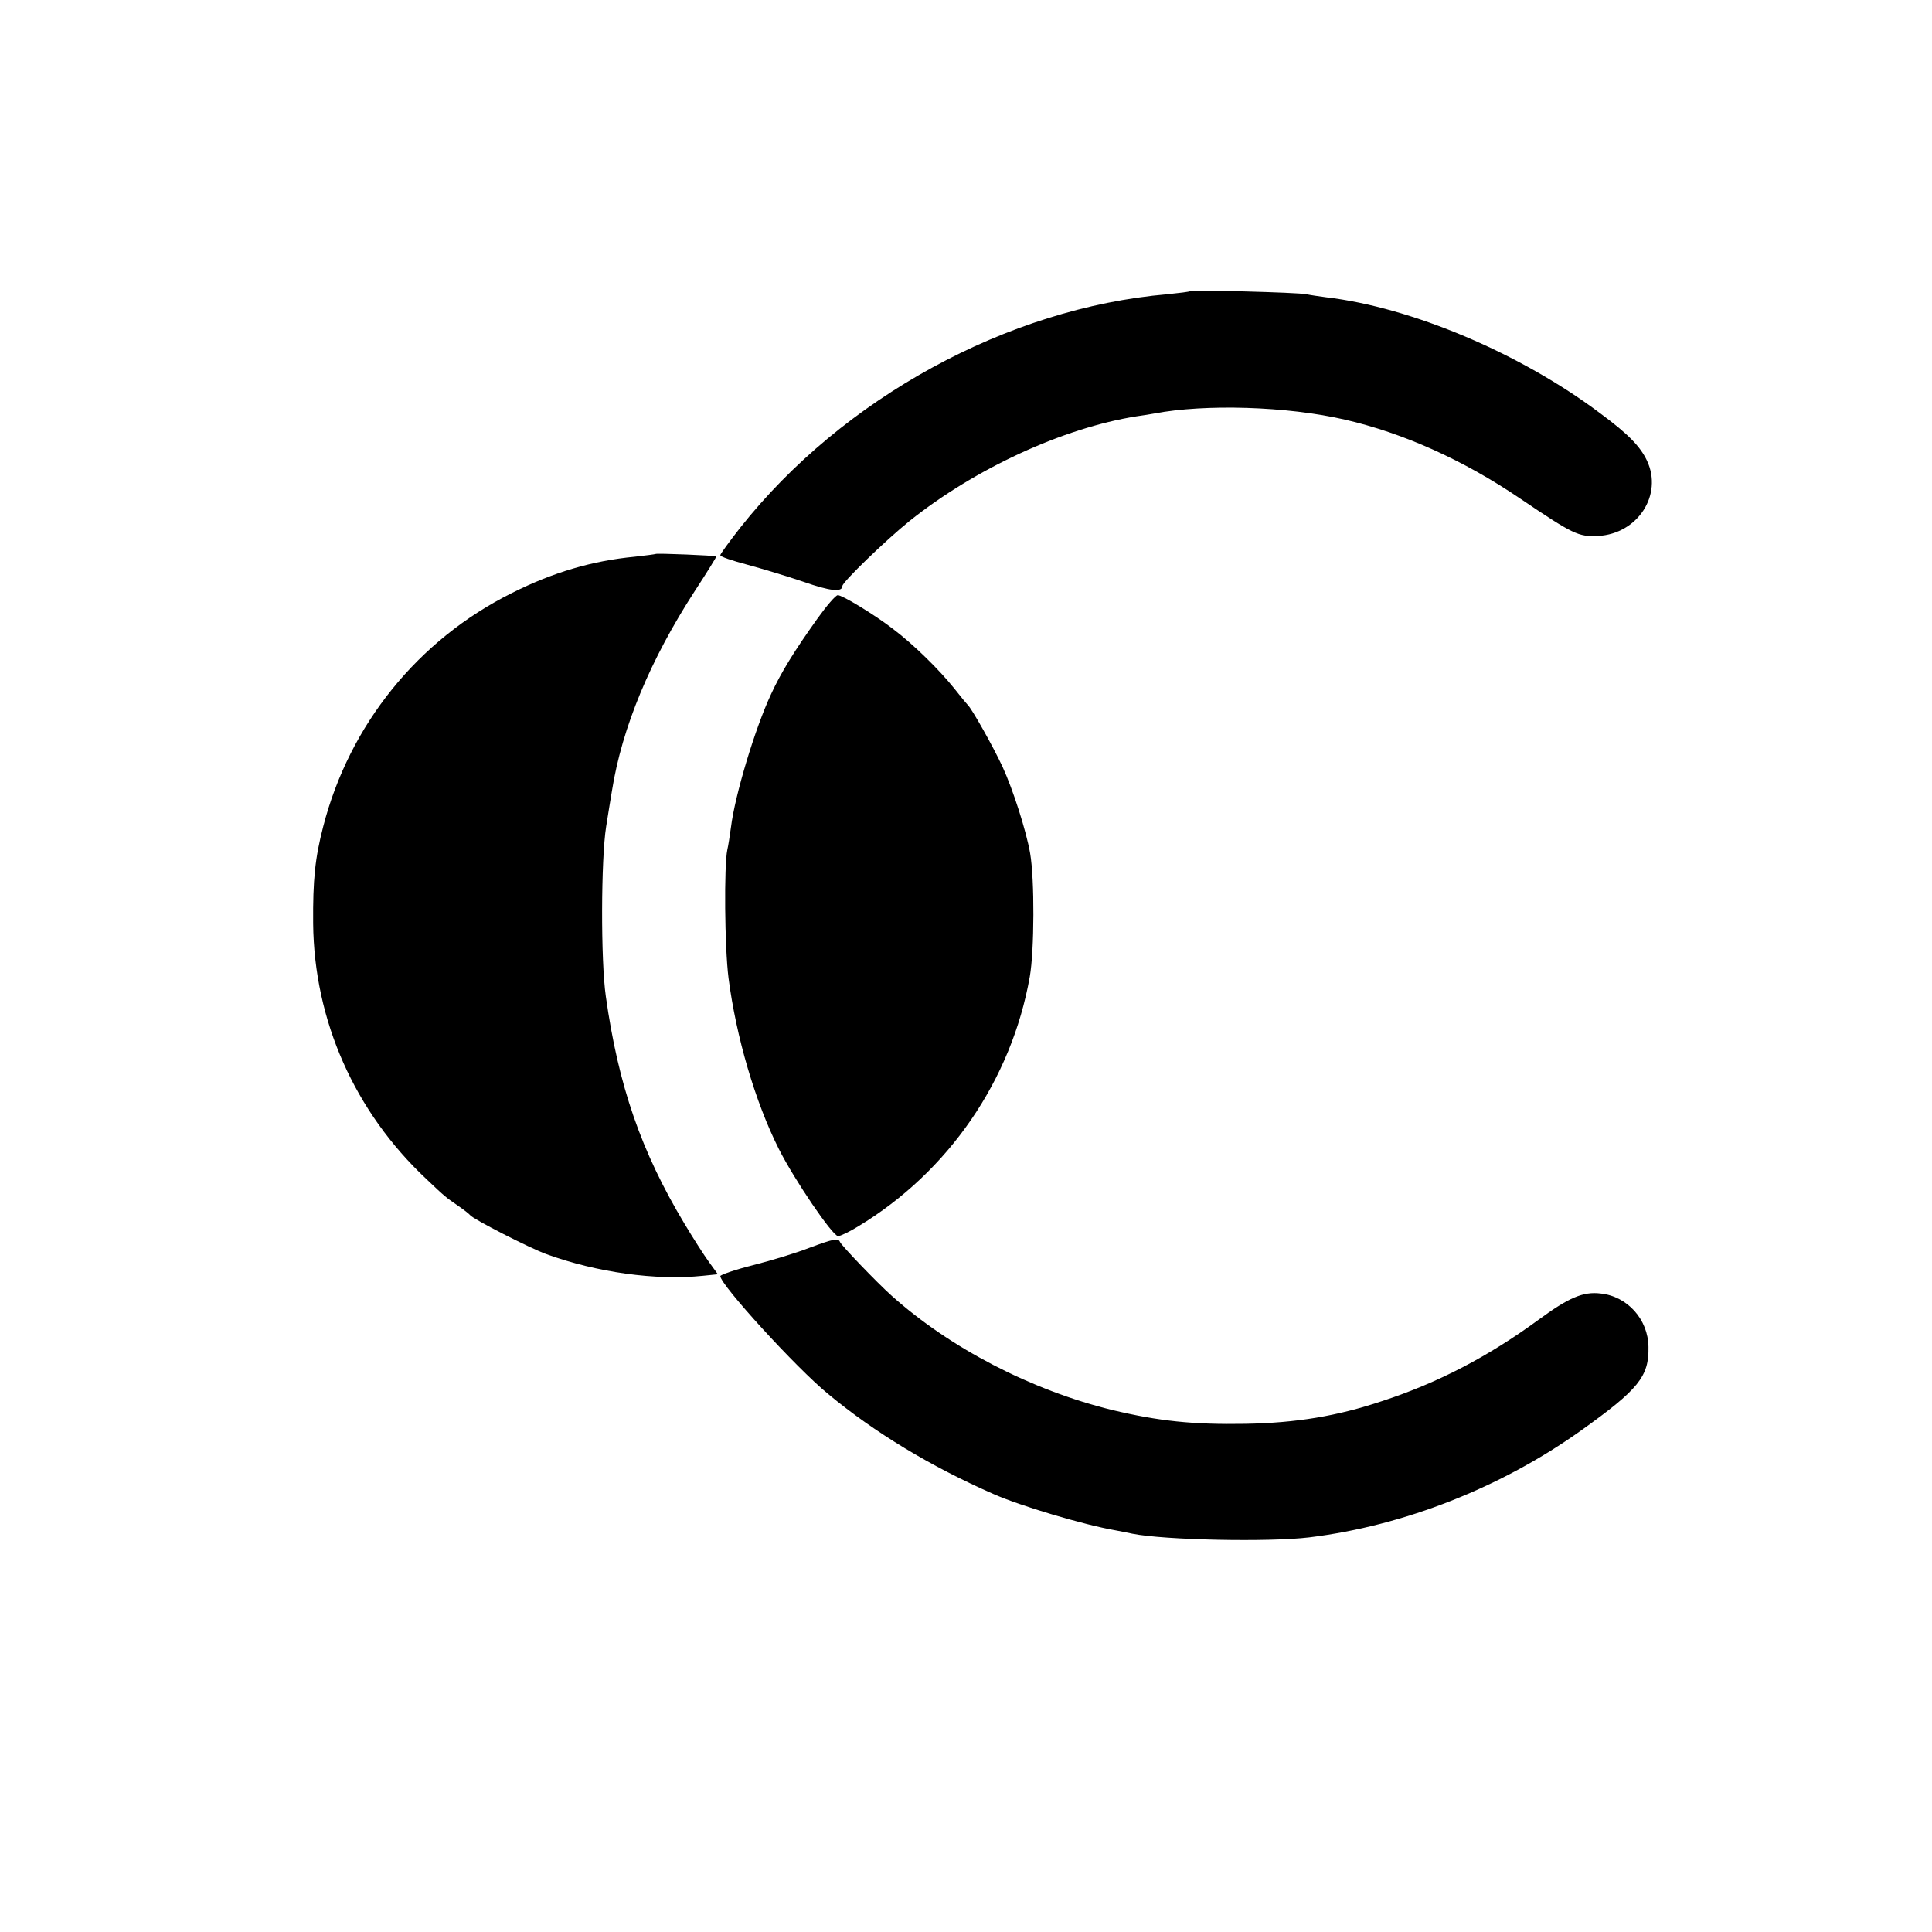
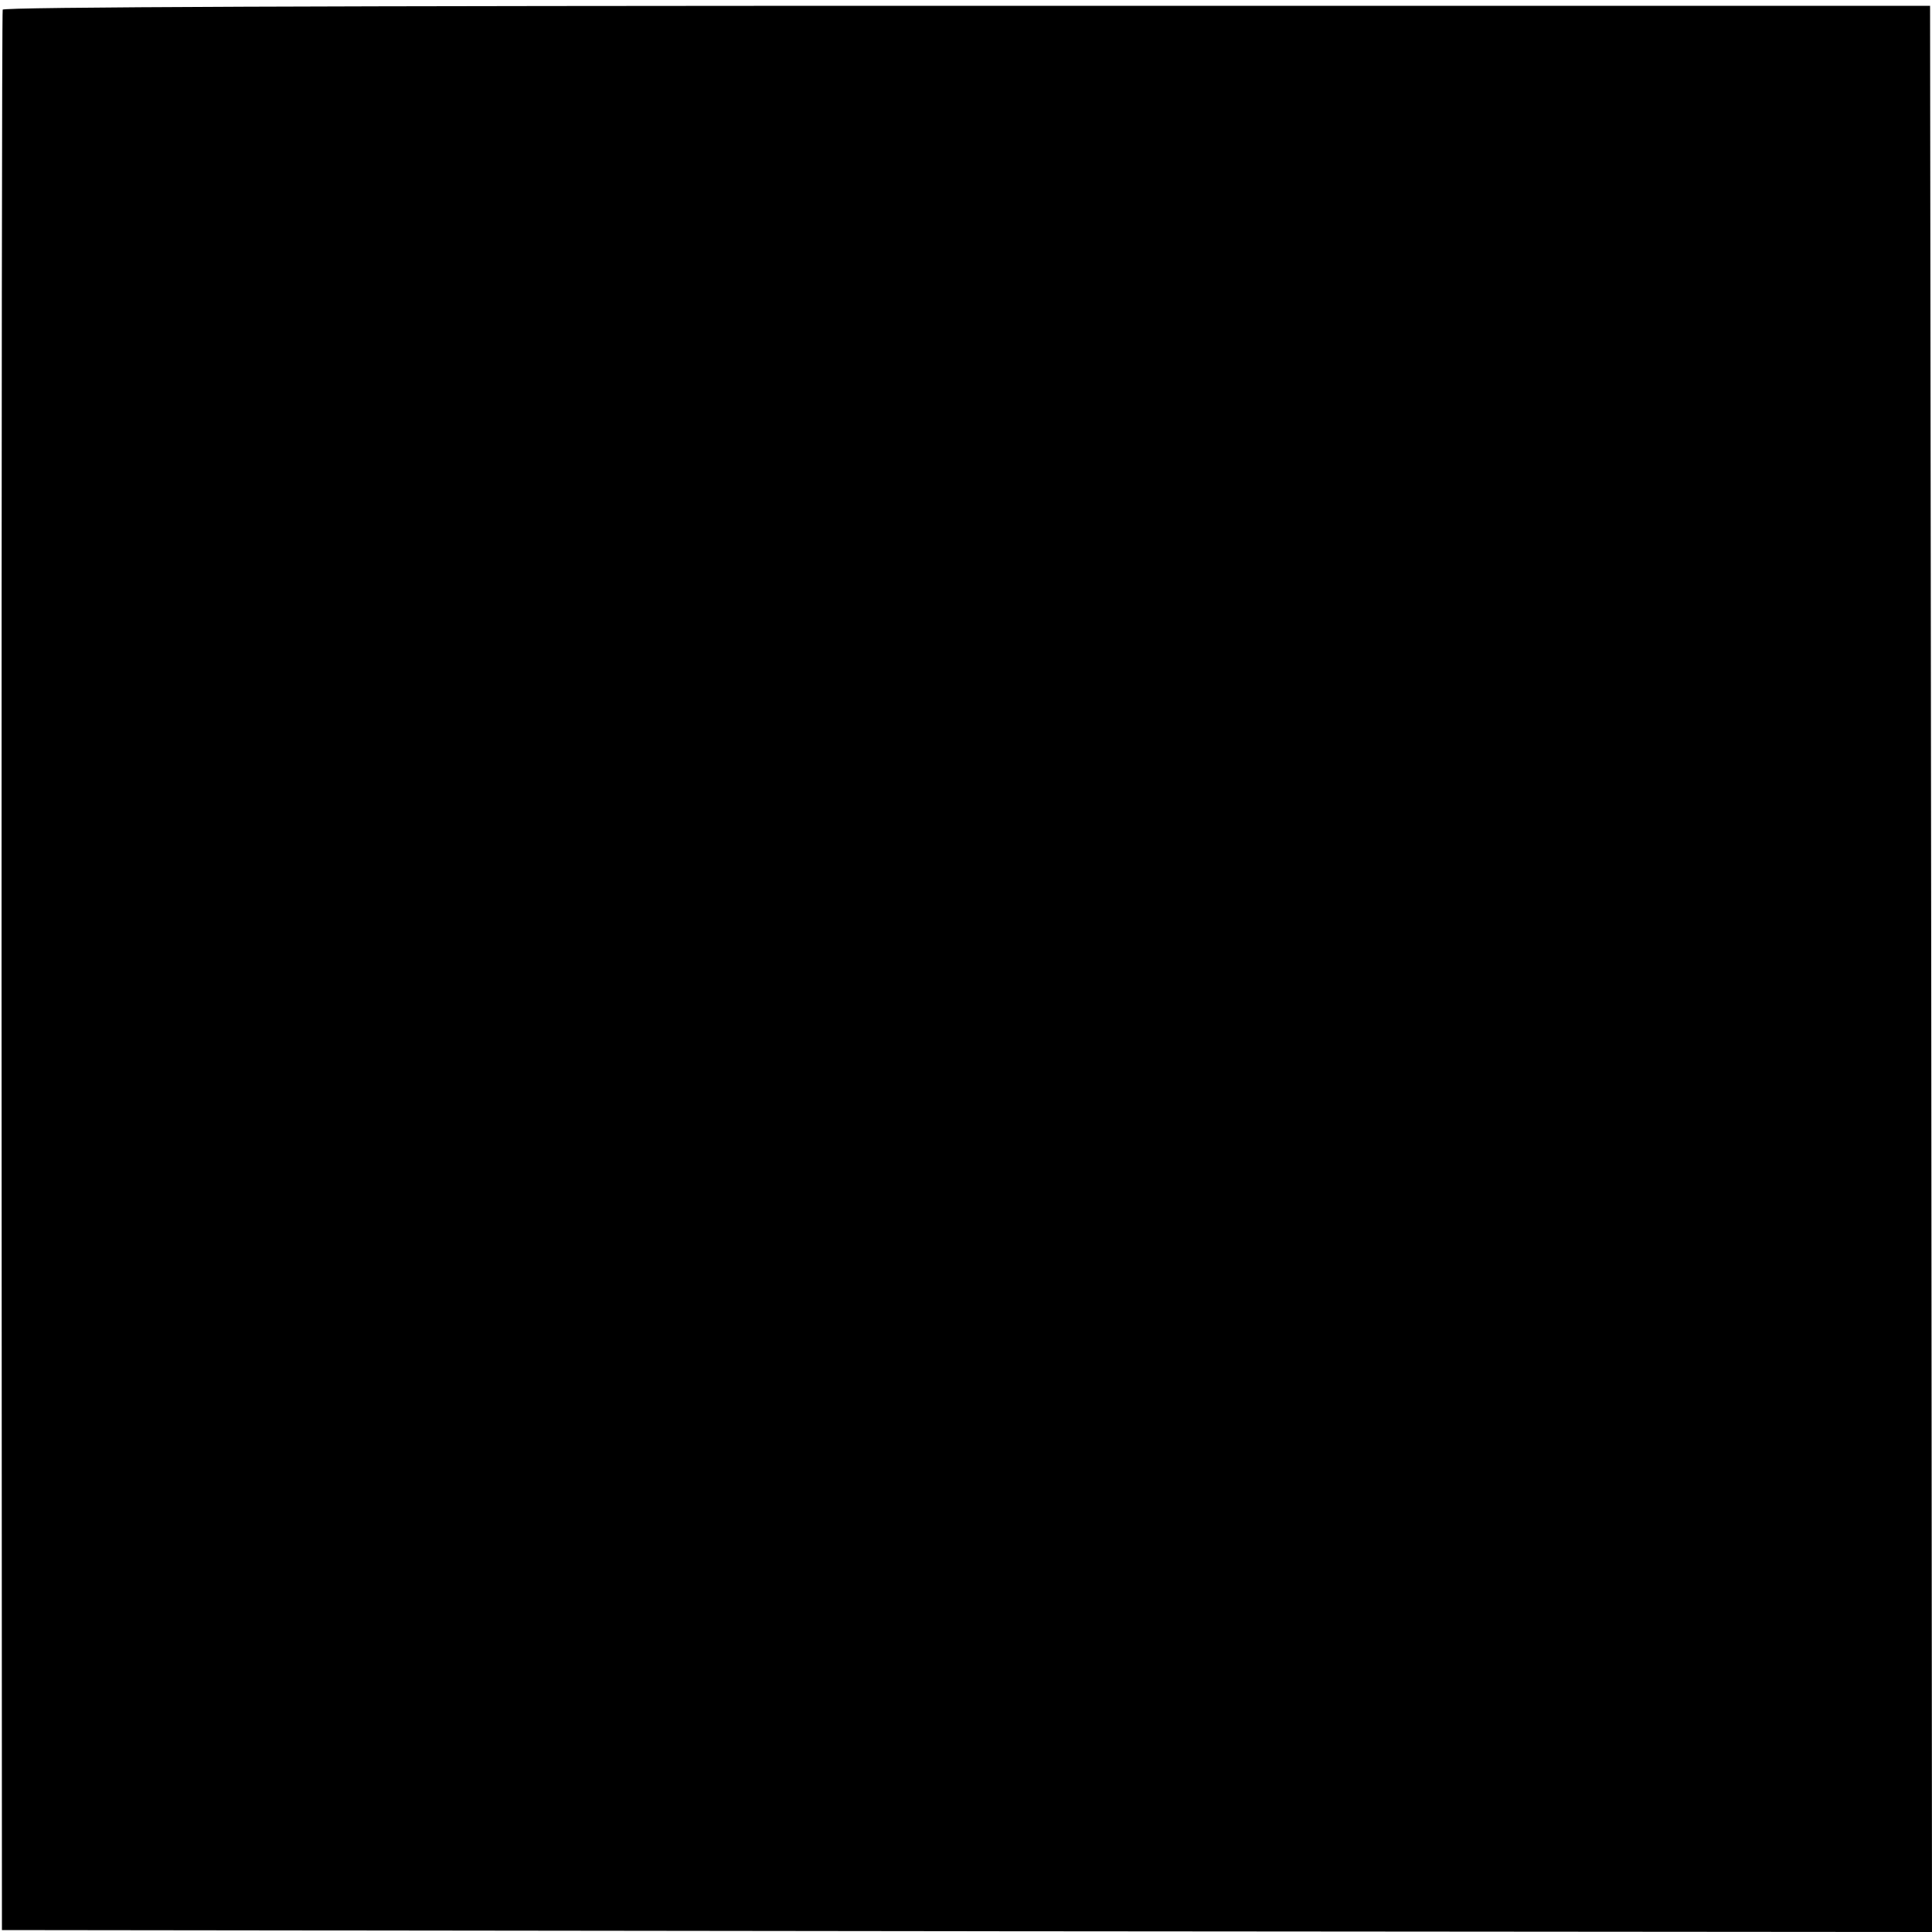
- <svg xmlns="http://www.w3.org/2000/svg" version="1.0" width="633pt" height="633pt" viewBox="0 0 633 633" preserveAspectRatio="xMidYMid meet">
-   <g transform="translate(0,633) scale(0.1,-0.1)" fill="#000000" stroke="none">
-     <path d="M3899 5376 c-2 -2 -35 -6 -74 -10 -524 -45 -1064 -341 -1399 -764 -36 -46 -66 -87 -66 -91 0 -5 39 -18 88 -31 48 -13 131 -38 184 -56 88 -31 128 -35 128 -14 0 13 143 151 220 213 215 172 504 305 744 343 21 3 47 7 57 9 167 32 436 24 626 -20 191 -44 387 -132 573 -258 175 -118 191 -126 256 -123 130 7 213 135 160 247 -22 46 -60 86 -152 154 -260 196 -618 348 -899 381 -22 3 -51 7 -65 10 -27 6 -376 15 -381 10z" />
-     <path d="M2148 4515 c-2 -1 -32 -5 -68 -9 -138 -13 -268 -51 -403 -119 -307 -153 -532 -431 -618 -765 -27 -104 -34 -175 -33 -317 3 -319 136 -618 372 -839 61 -58 63 -59 102 -86 19 -13 37 -27 40 -31 9 -13 195 -108 250 -128 165 -60 359 -87 513 -71 l49 5 -29 40 c-16 22 -52 78 -80 125 -142 236 -217 453 -258 745 -17 118 -16 450 1 557 7 46 16 98 19 117 33 208 126 430 271 654 40 61 72 113 71 114 -4 3 -196 11 -199 8z" />
-     <path d="M2678 4303 c-75 -105 -119 -176 -152 -248 -52 -111 -118 -330 -131 -435 -4 -29 -9 -62 -12 -74 -11 -52 -9 -319 4 -421 25 -192 87 -405 165 -560 51 -101 176 -285 194 -285 7 0 37 14 66 32 296 179 502 479 562 818 15 86 16 319 1 405 -13 74 -56 208 -90 282 -31 67 -101 191 -114 203 -3 3 -24 28 -45 55 -48 60 -133 144 -201 195 -61 47 -165 110 -180 110 -7 0 -37 -35 -67 -77z" />
-     <path d="M2650 2241 c-41 -16 -123 -41 -182 -56 -60 -15 -108 -32 -108 -36 0 -28 249 -301 353 -386 153 -127 337 -238 542 -328 88 -39 296 -101 400 -119 17 -3 41 -8 55 -11 105 -21 448 -28 580 -12 311 38 629 164 890 350 189 135 223 177 221 274 -1 90 -69 166 -157 175 -57 7 -105 -14 -203 -86 -164 -120 -328 -206 -511 -266 -149 -50 -283 -72 -450 -75 -171 -3 -284 9 -435 45 -266 65 -532 203 -724 375 -49 44 -165 165 -169 176 -5 13 -19 11 -102 -20z" />
+ <svg xmlns="http://www.w3.org/2000/svg" version="1.0" width="500pt" height="500pt" viewBox="0 0 500 500" preserveAspectRatio="xMidYMid meet">
+   <g transform="translate(0,500) scale(0.1,-0.1)" fill="#000000" stroke="none">
+     <path d="M7 4975 c-2 -5 -3 -1126 -3 -2490 l1 -2480 2498 -3 2497 -2 -2 2492 -3 2493 -2492 0 c-1655 0 -2494 -3 -2496 -10z" />
  </g>
</svg>
